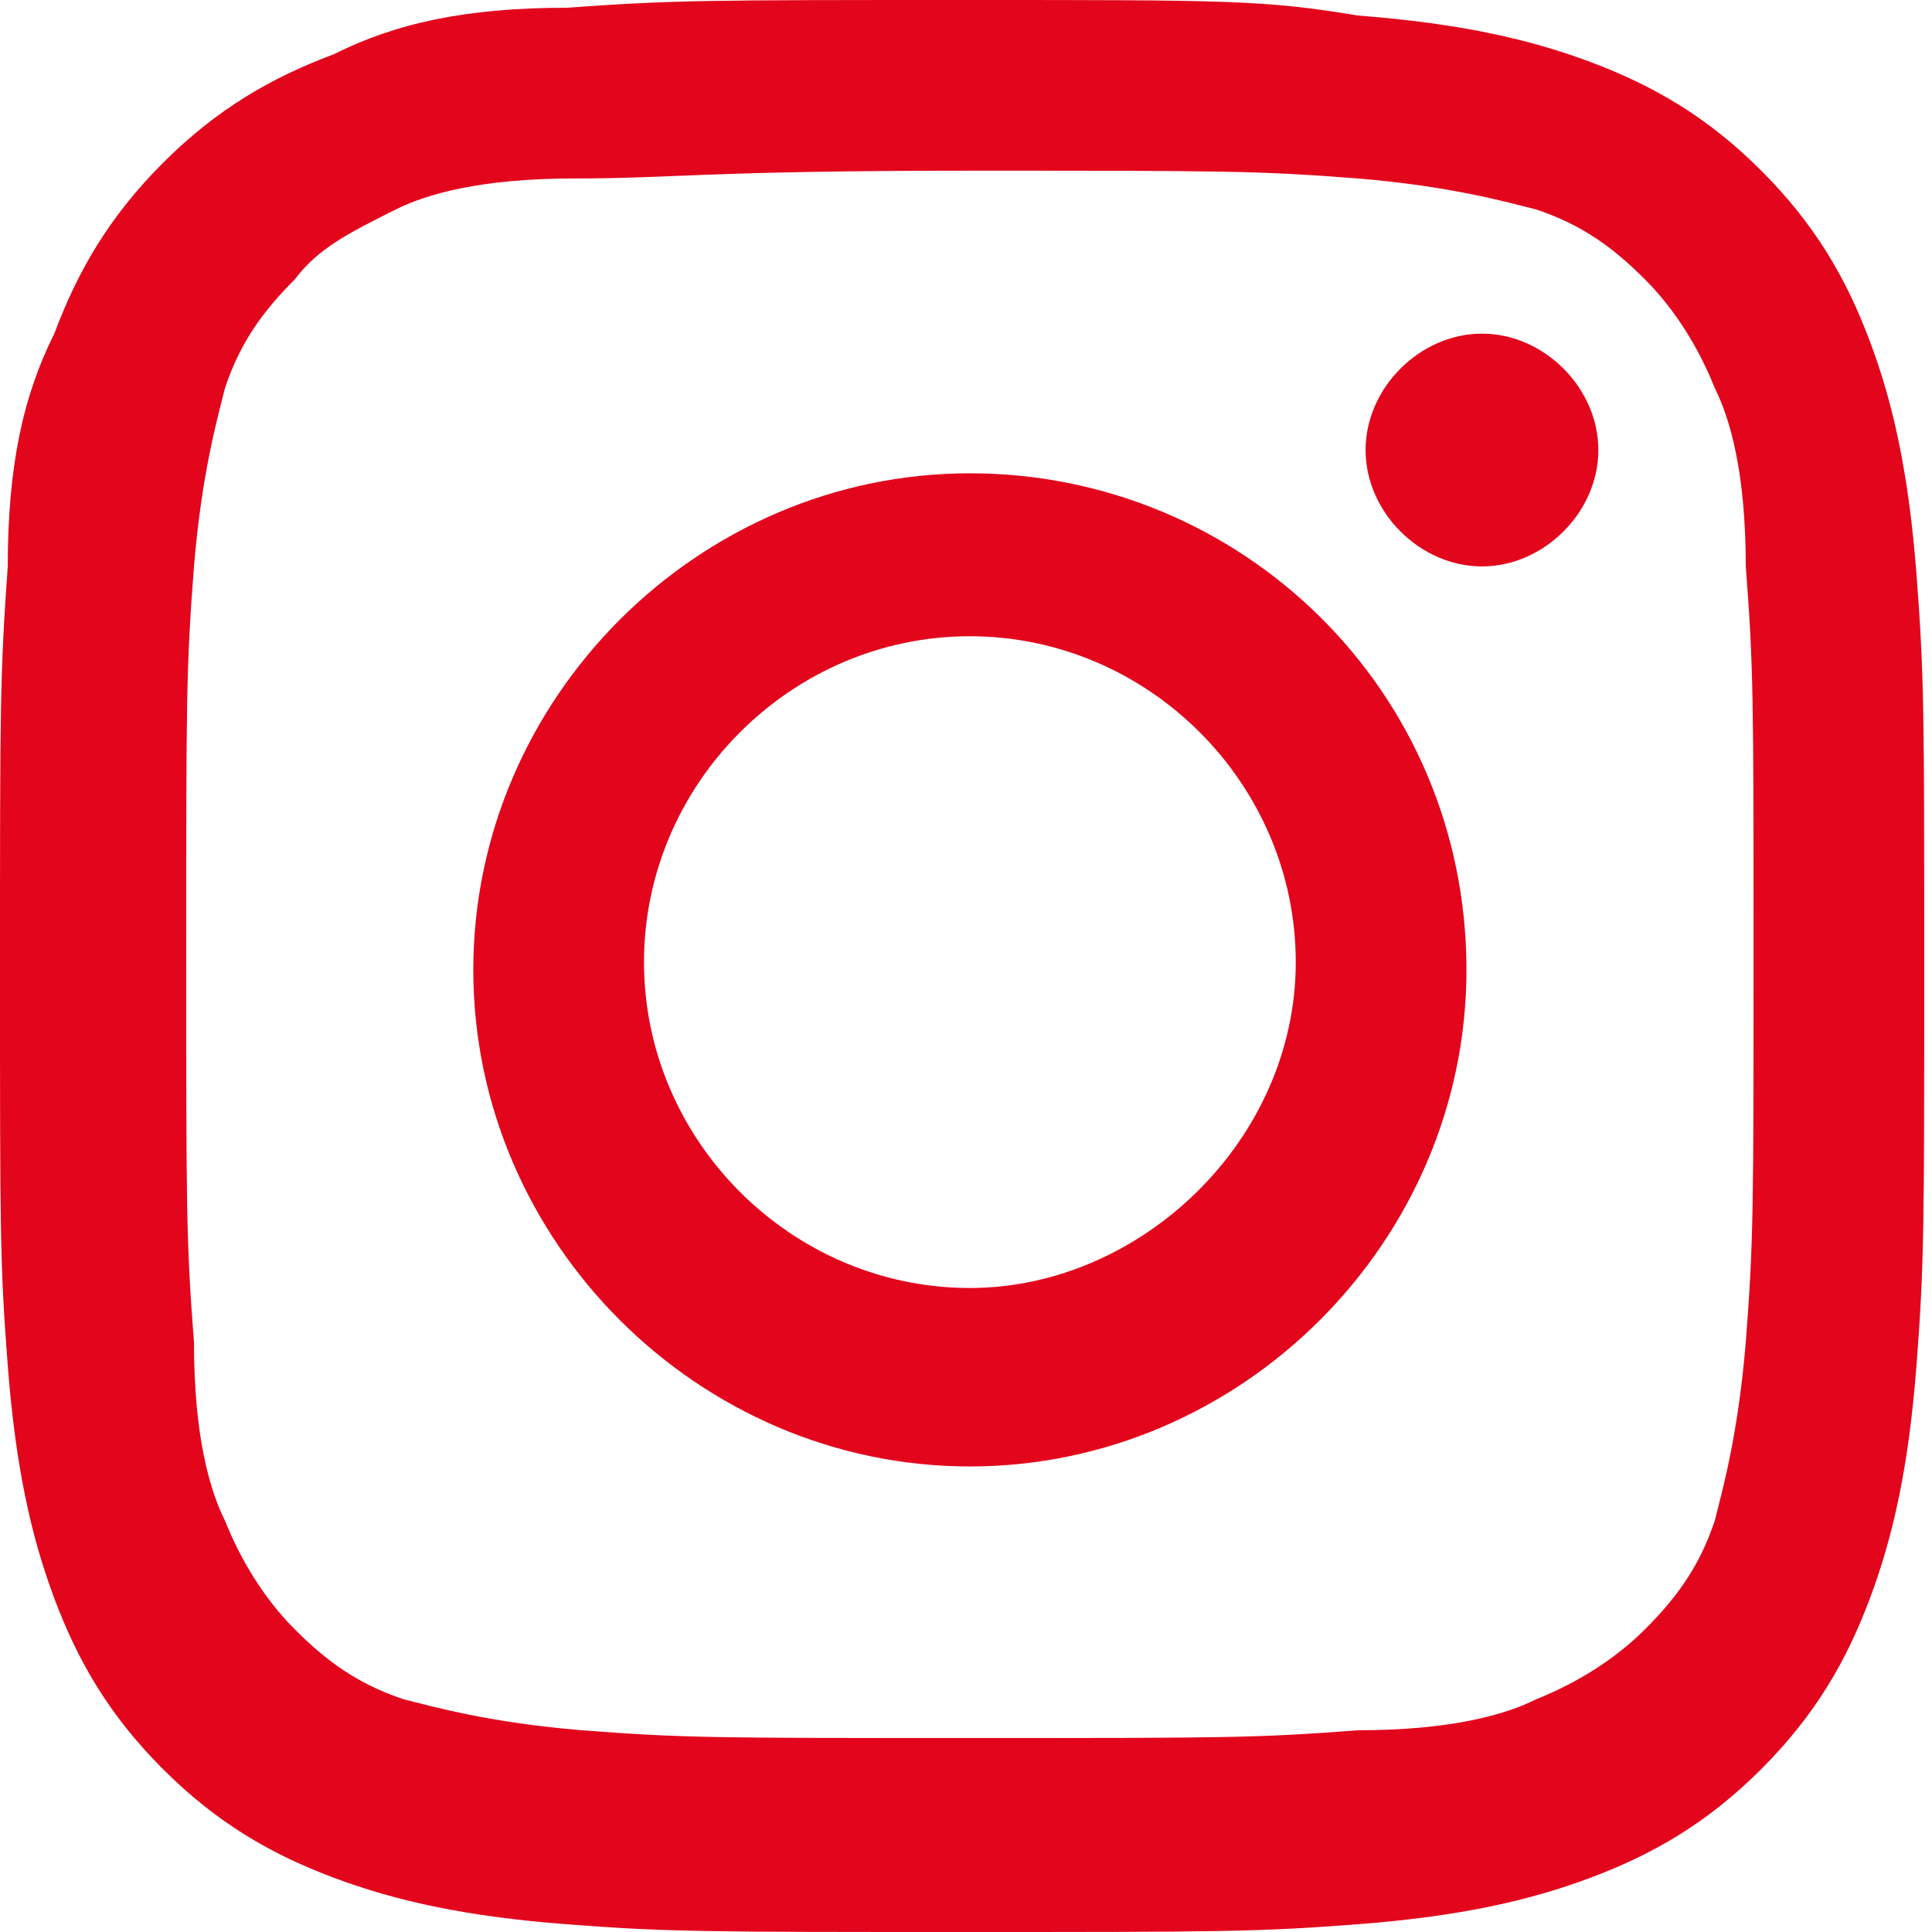
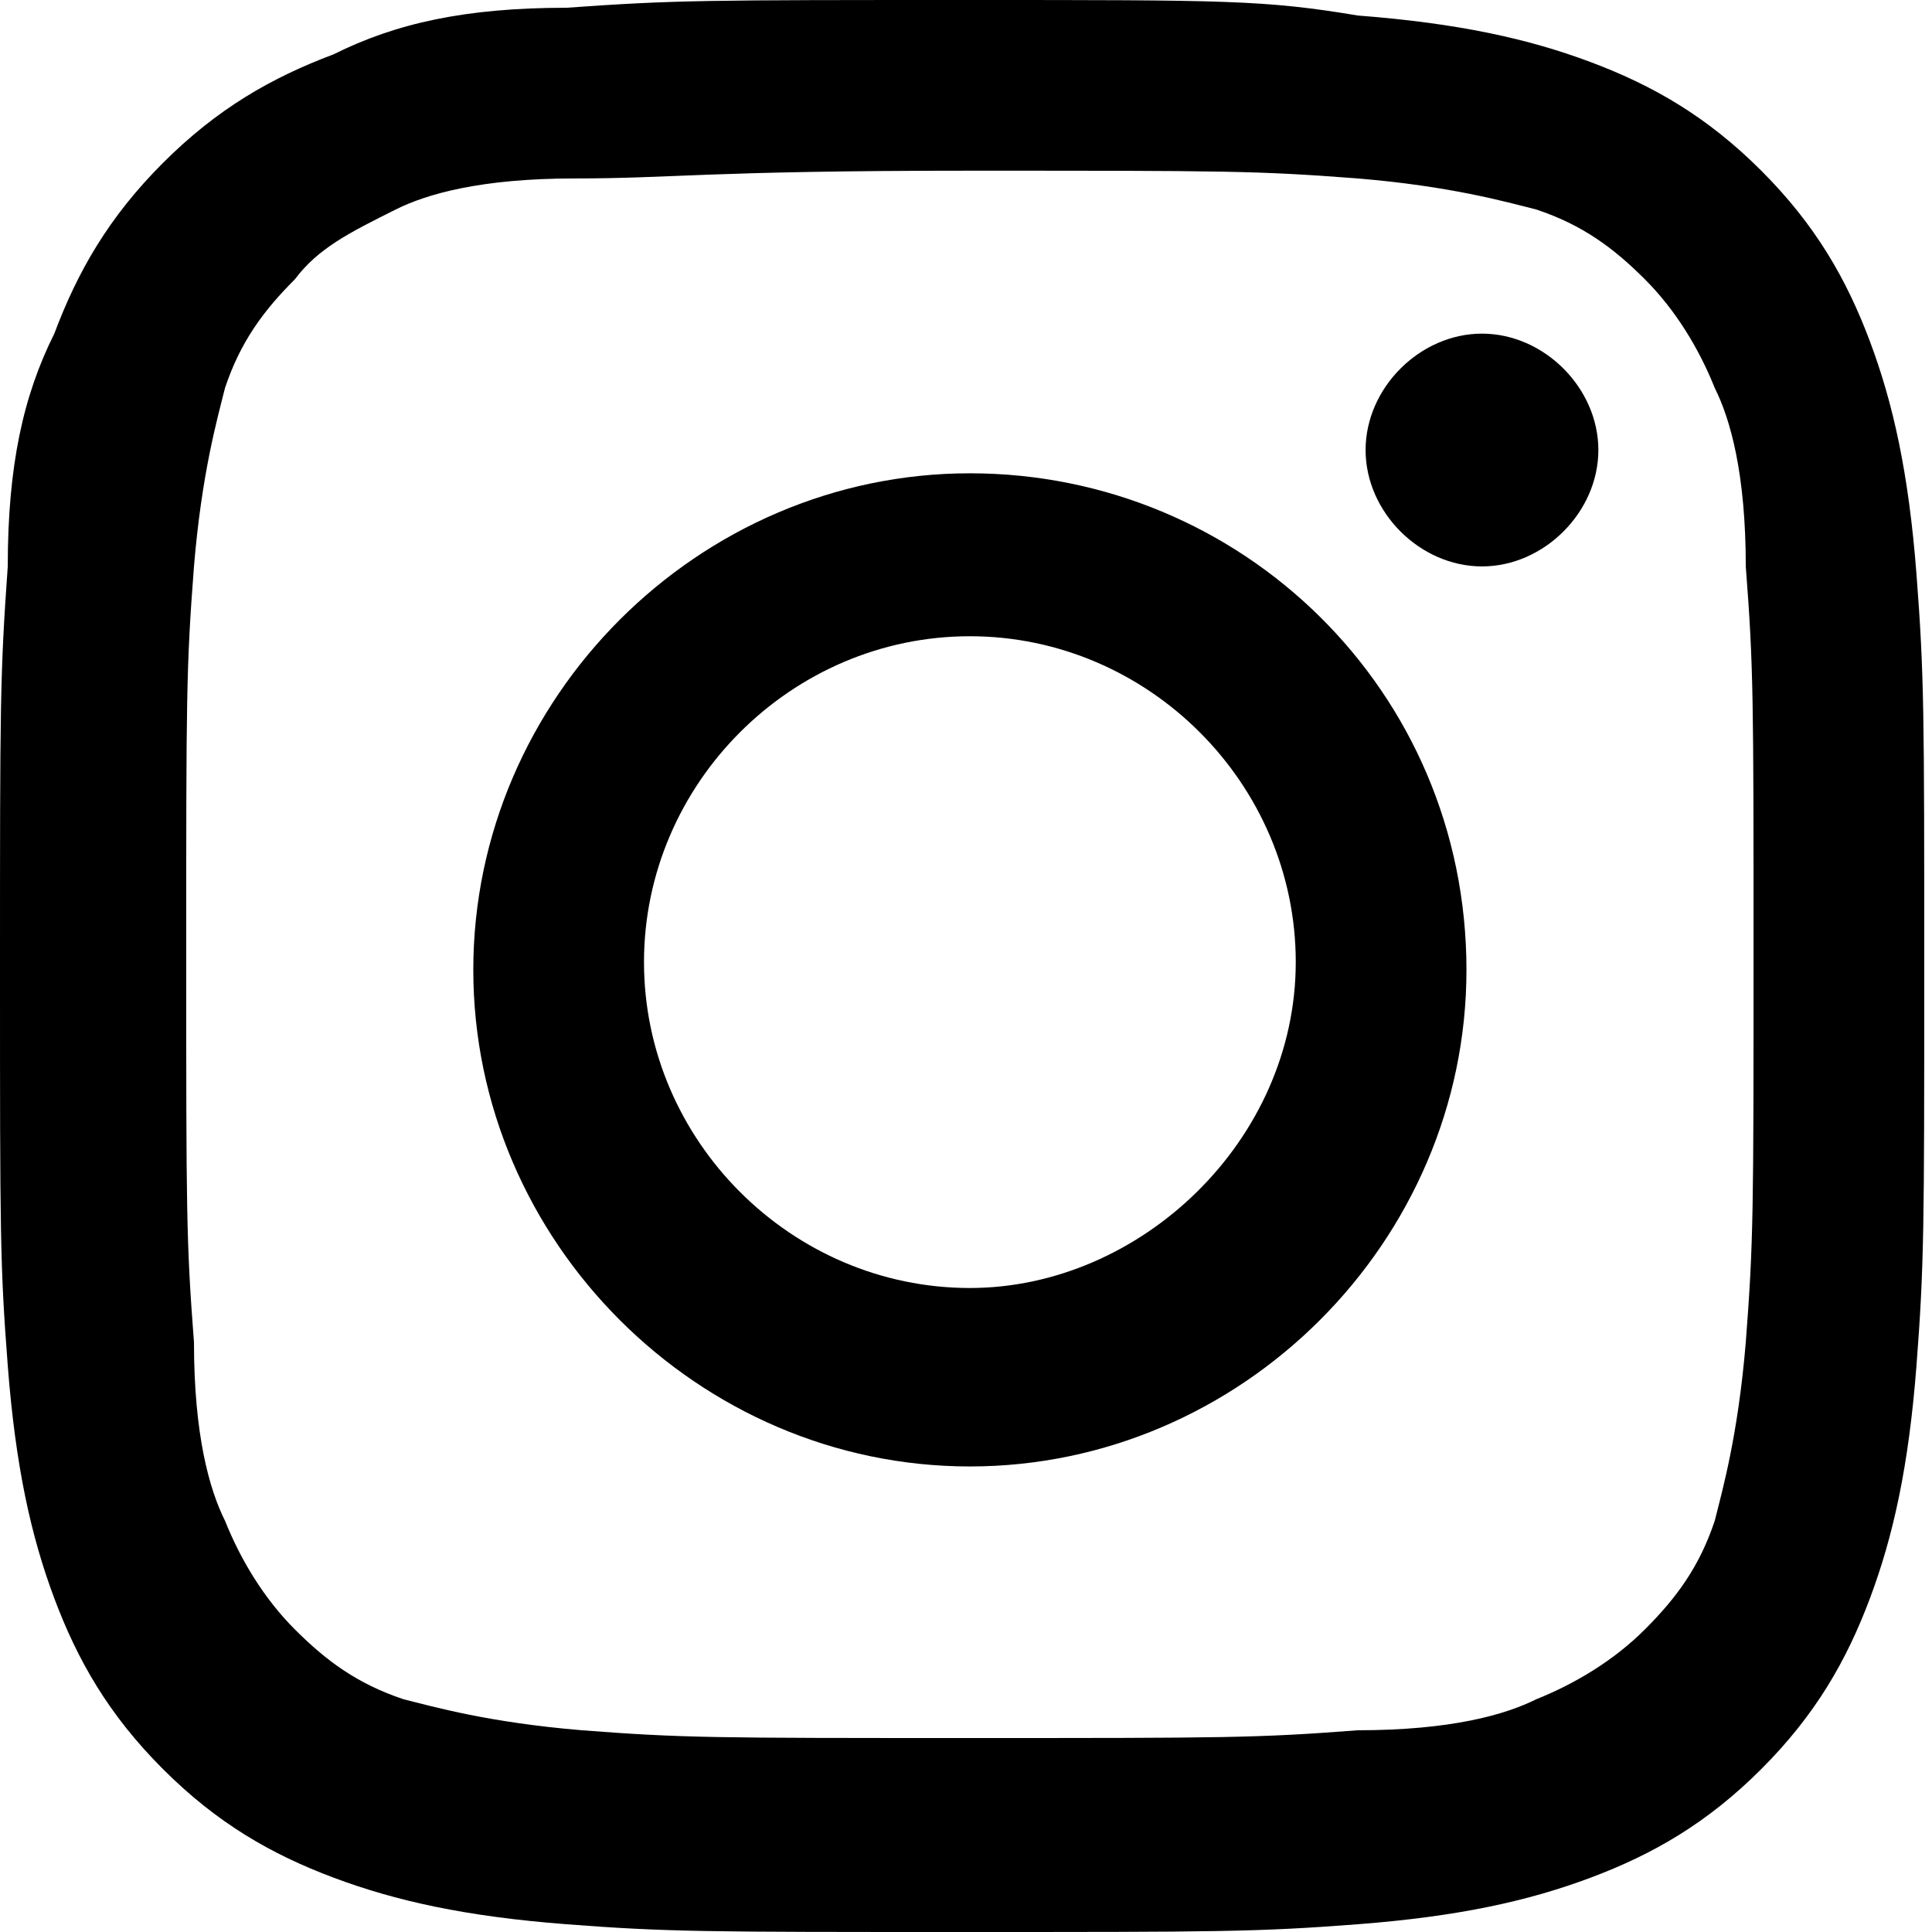
<svg xmlns="http://www.w3.org/2000/svg" version="1.1" id="Calque_1" x="0px" y="0px" viewBox="0 0 24.9 24.9" style="enable-background:new 0 0 24.9 24.9;" xml:space="preserve">
-   <style type="text/css">
- 	.st0{fill:#E2051C;}
- </style>
  <path class="st0" d="M12.5,2.2c3.3,0,3.7,0,5,0.1c1.2,0.1,1.9,0.3,2.3,0.4c0.6,0.2,1,0.5,1.4,0.9c0.4,0.4,0.7,0.9,0.9,1.4  c0.2,0.4,0.4,1.1,0.4,2.3c0.1,1.3,0.1,1.7,0.1,5s0,3.7-0.1,5c-0.1,1.2-0.3,1.9-0.4,2.3c-0.2,0.6-0.5,1-0.9,1.4  c-0.4,0.4-0.9,0.7-1.4,0.9c-0.4,0.2-1.1,0.4-2.3,0.4c-1.3,0.1-1.7,0.1-5,0.1s-3.7,0-5-0.1c-1.2-0.1-1.9-0.3-2.3-0.4  c-0.6-0.2-1-0.5-1.4-0.9c-0.4-0.4-0.7-0.9-0.9-1.4c-0.2-0.4-0.4-1.1-0.4-2.3c-0.1-1.3-0.1-1.7-0.1-5s0-3.7,0.1-5  c0.1-1.2,0.3-1.9,0.4-2.3c0.2-0.6,0.5-1,0.9-1.4C4.1,3.2,4.5,3,5.1,2.7c0.4-0.2,1.1-0.4,2.3-0.4C8.7,2.3,9.1,2.2,12.5,2.2L12.5,2.2z   M12.5,0C9.1,0,8.7,0,7.3,0.1C6,0.1,5.1,0.3,4.3,0.7C3.5,1,2.8,1.4,2.1,2.1C1.4,2.8,1,3.5,0.7,4.3C0.3,5.1,0.1,6,0.1,7.3  C0,8.7,0,9.1,0,12.5s0,3.8,0.1,5.1c0.1,1.3,0.3,2.2,0.6,3c0.3,0.8,0.7,1.5,1.4,2.2c0.7,0.7,1.4,1.1,2.2,1.4c0.8,0.3,1.7,0.5,3,0.6  c1.3,0.1,1.8,0.1,5.1,0.1s3.8,0,5.1-0.1c1.3-0.1,2.2-0.3,3-0.6c0.8-0.3,1.5-0.7,2.2-1.4c0.7-0.7,1.1-1.4,1.4-2.2  c0.3-0.8,0.5-1.7,0.6-3c0.1-1.3,0.1-1.8,0.1-5.1s0-3.8-0.1-5.1c-0.1-1.3-0.3-2.2-0.6-3c-0.3-0.8-0.7-1.5-1.4-2.2  c-0.7-0.7-1.4-1.1-2.2-1.4c-0.8-0.3-1.7-0.5-3-0.6C16.3,0,15.8,0,12.5,0L12.5,0L12.5,0z" />
  <path class="st0" d="M12.5,6.1c-3.5,0-6.4,2.9-6.4,6.4s2.9,6.4,6.4,6.4s6.4-2.9,6.4-6.4C18.9,8.9,16,6.1,12.5,6.1z M12.5,16.6  c-2.3,0-4.2-1.9-4.2-4.2s1.9-4.2,4.2-4.2s4.2,1.9,4.2,4.2S14.7,16.6,12.5,16.6z" />
  <path class="st0" d="M20.6,5.8c0,0.8-0.7,1.5-1.5,1.5s-1.5-0.7-1.5-1.5s0.7-1.5,1.5-1.5S20.6,5,20.6,5.8z" />
</svg>
